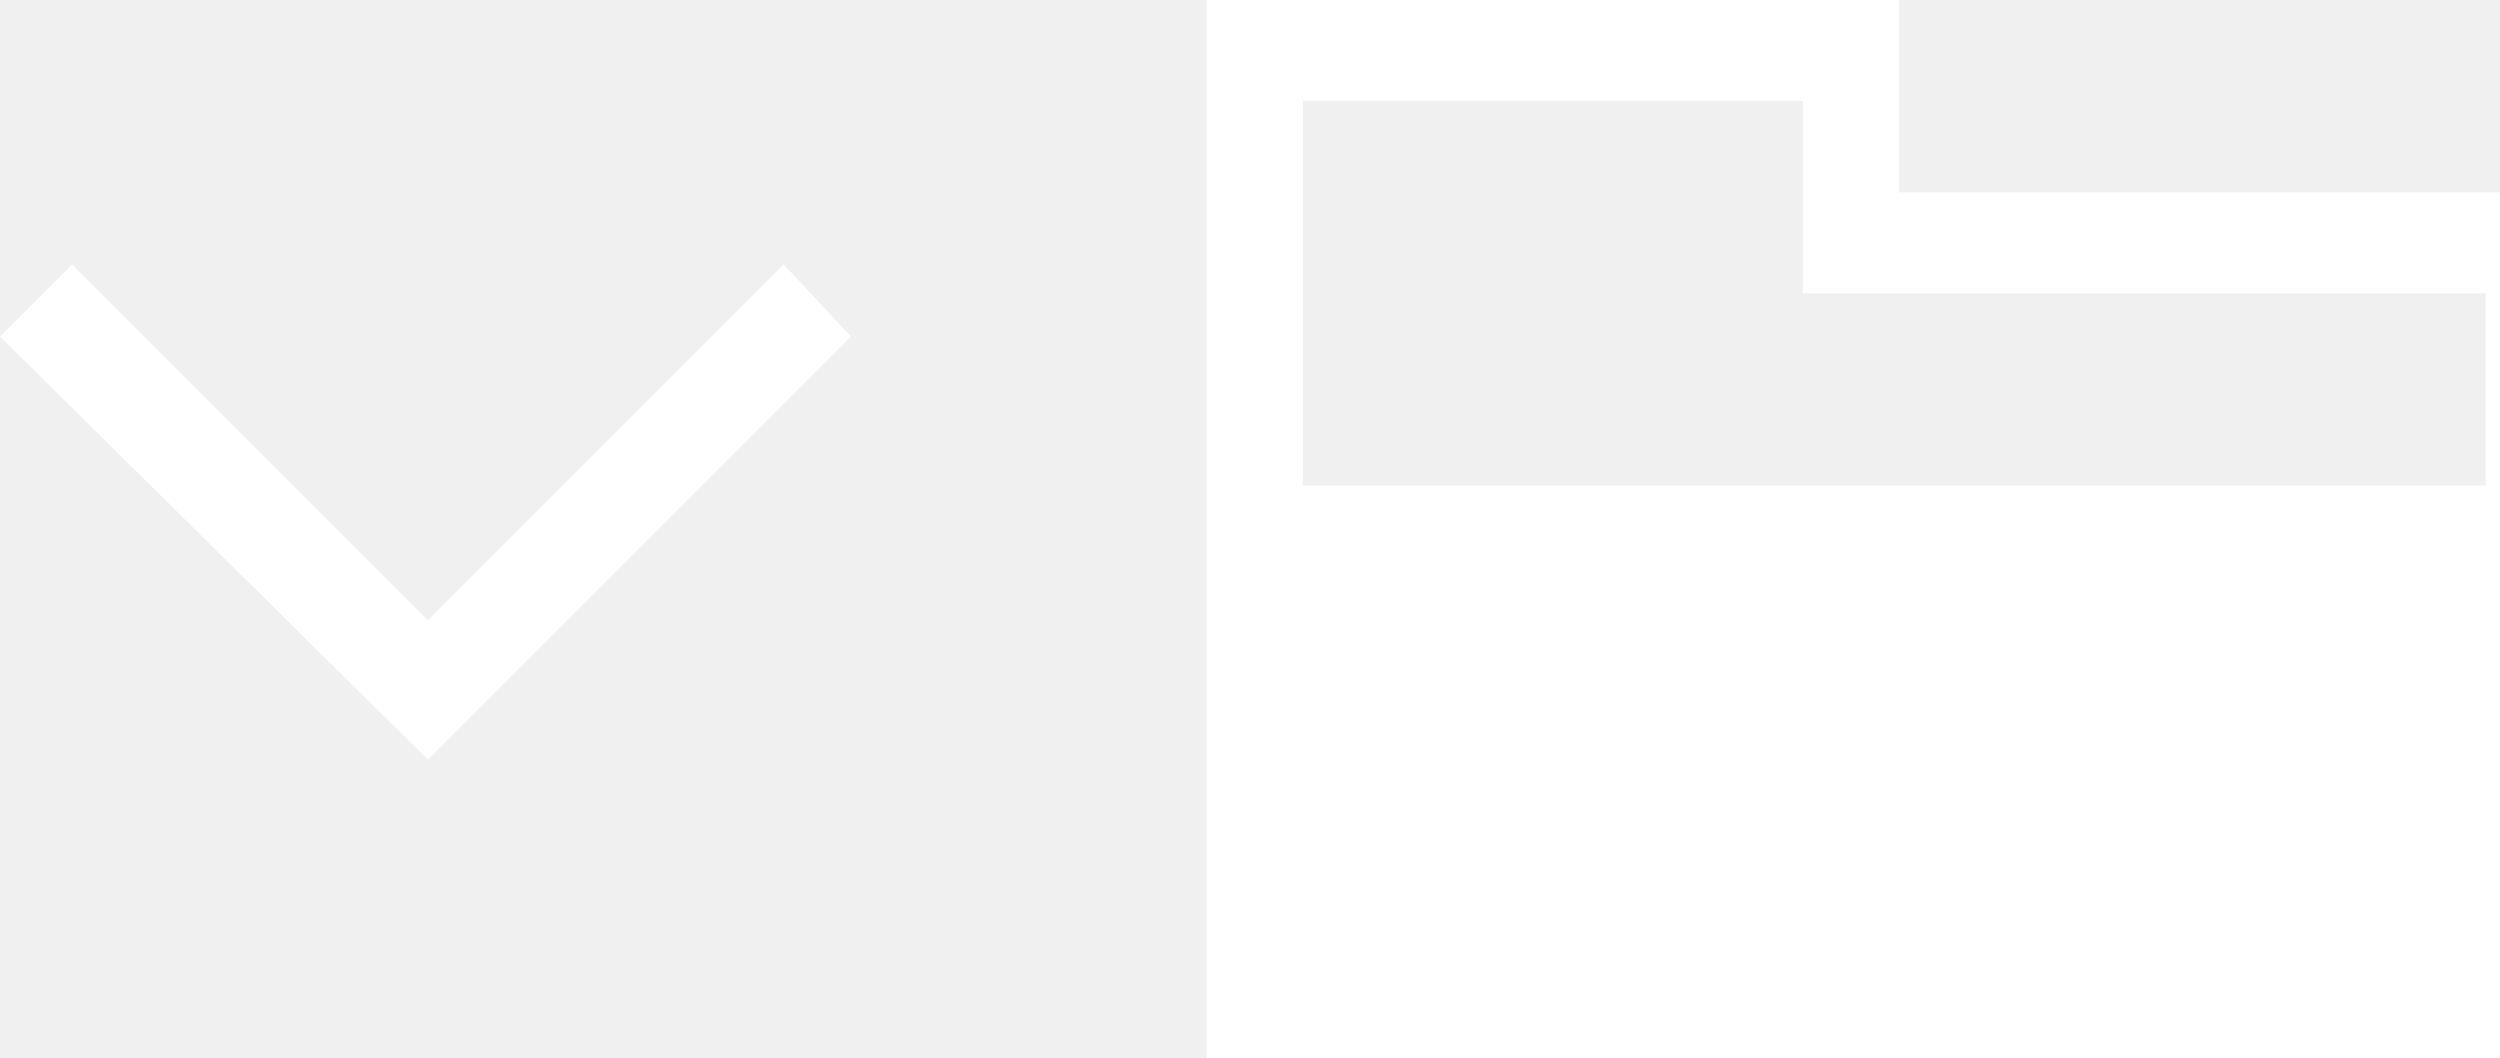
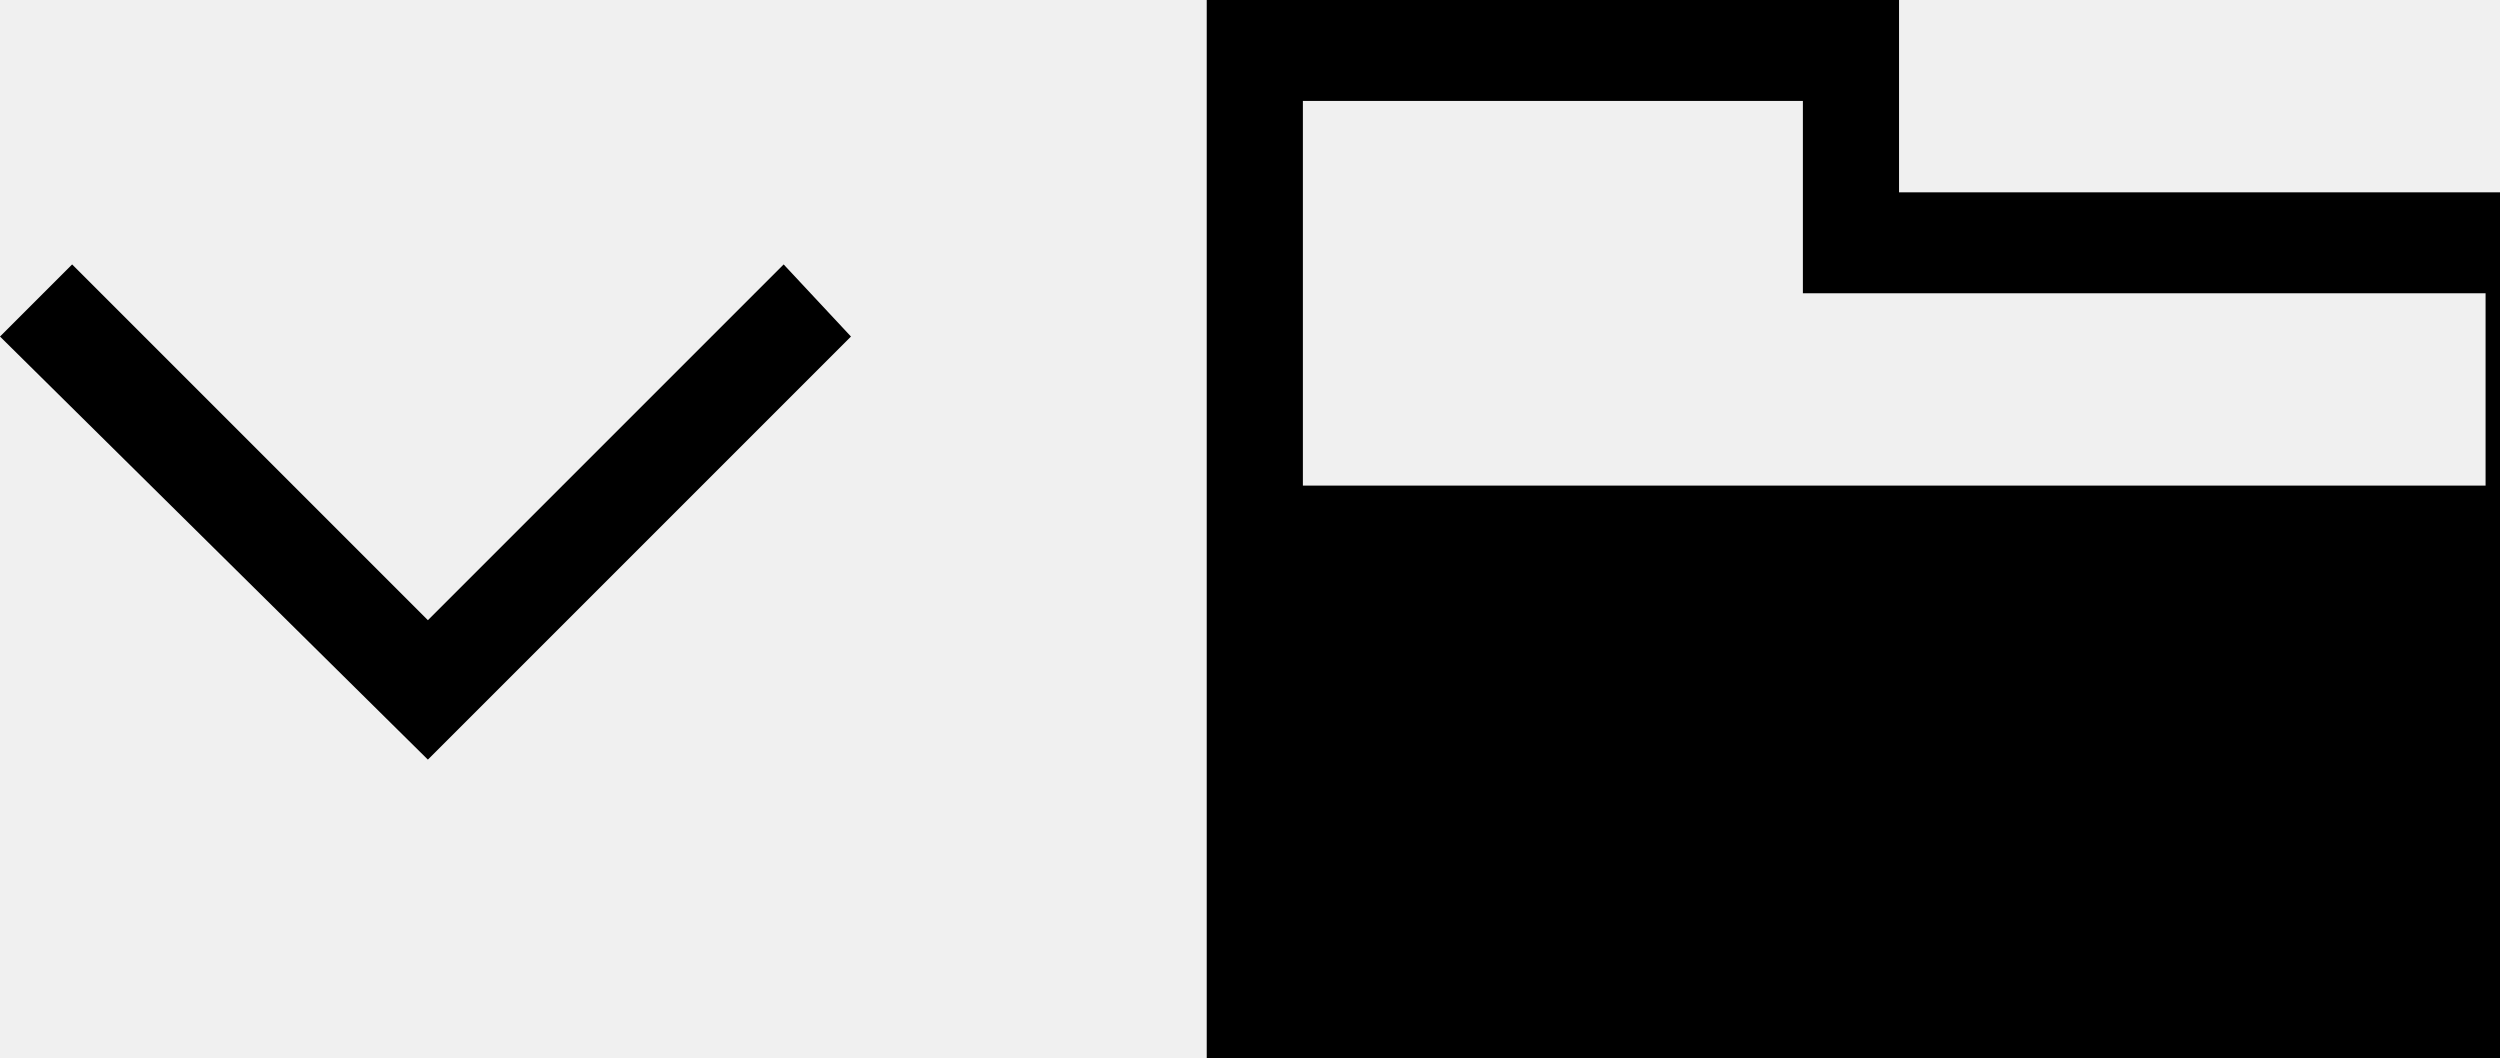
<svg xmlns="http://www.w3.org/2000/svg" width="26px" height="11px" viewBox="0 0 26 11">
  <g transform="matrix( 1, 0, 0, 1, 0,0) ">
-     <path fill="#FFFFFF" stroke="none" d="    M 0 3.5    L 4.45 7.9 8.85 3.5 8.15 2.75 4.45 6.45 0.75 2.75 0 3.5    M 26.9 11.15    L 26.9 2 19.75 2 19.75 0 12.55 0 12.55 11.15 26.9 11.15    M 25.85 3.05    L 25.85 5.05 13.55 5.05 13.55 1.05 18.75 1.05 18.75 3.05 25.85 3.05 Z" />
+     <path fill="{{color}}" stroke="none" d="    M 0 3.5    L 4.45 7.9 8.85 3.5 8.15 2.75 4.45 6.45 0.75 2.75 0 3.5    M 26.9 11.15    L 26.9 2 19.75 2 19.75 0 12.55 0 12.55 11.15 26.9 11.15    M 25.85 3.05    L 25.85 5.05 13.55 5.05 13.55 1.05 18.75 1.05 18.75 3.05 25.85 3.05 Z" />
  </g>
</svg>
